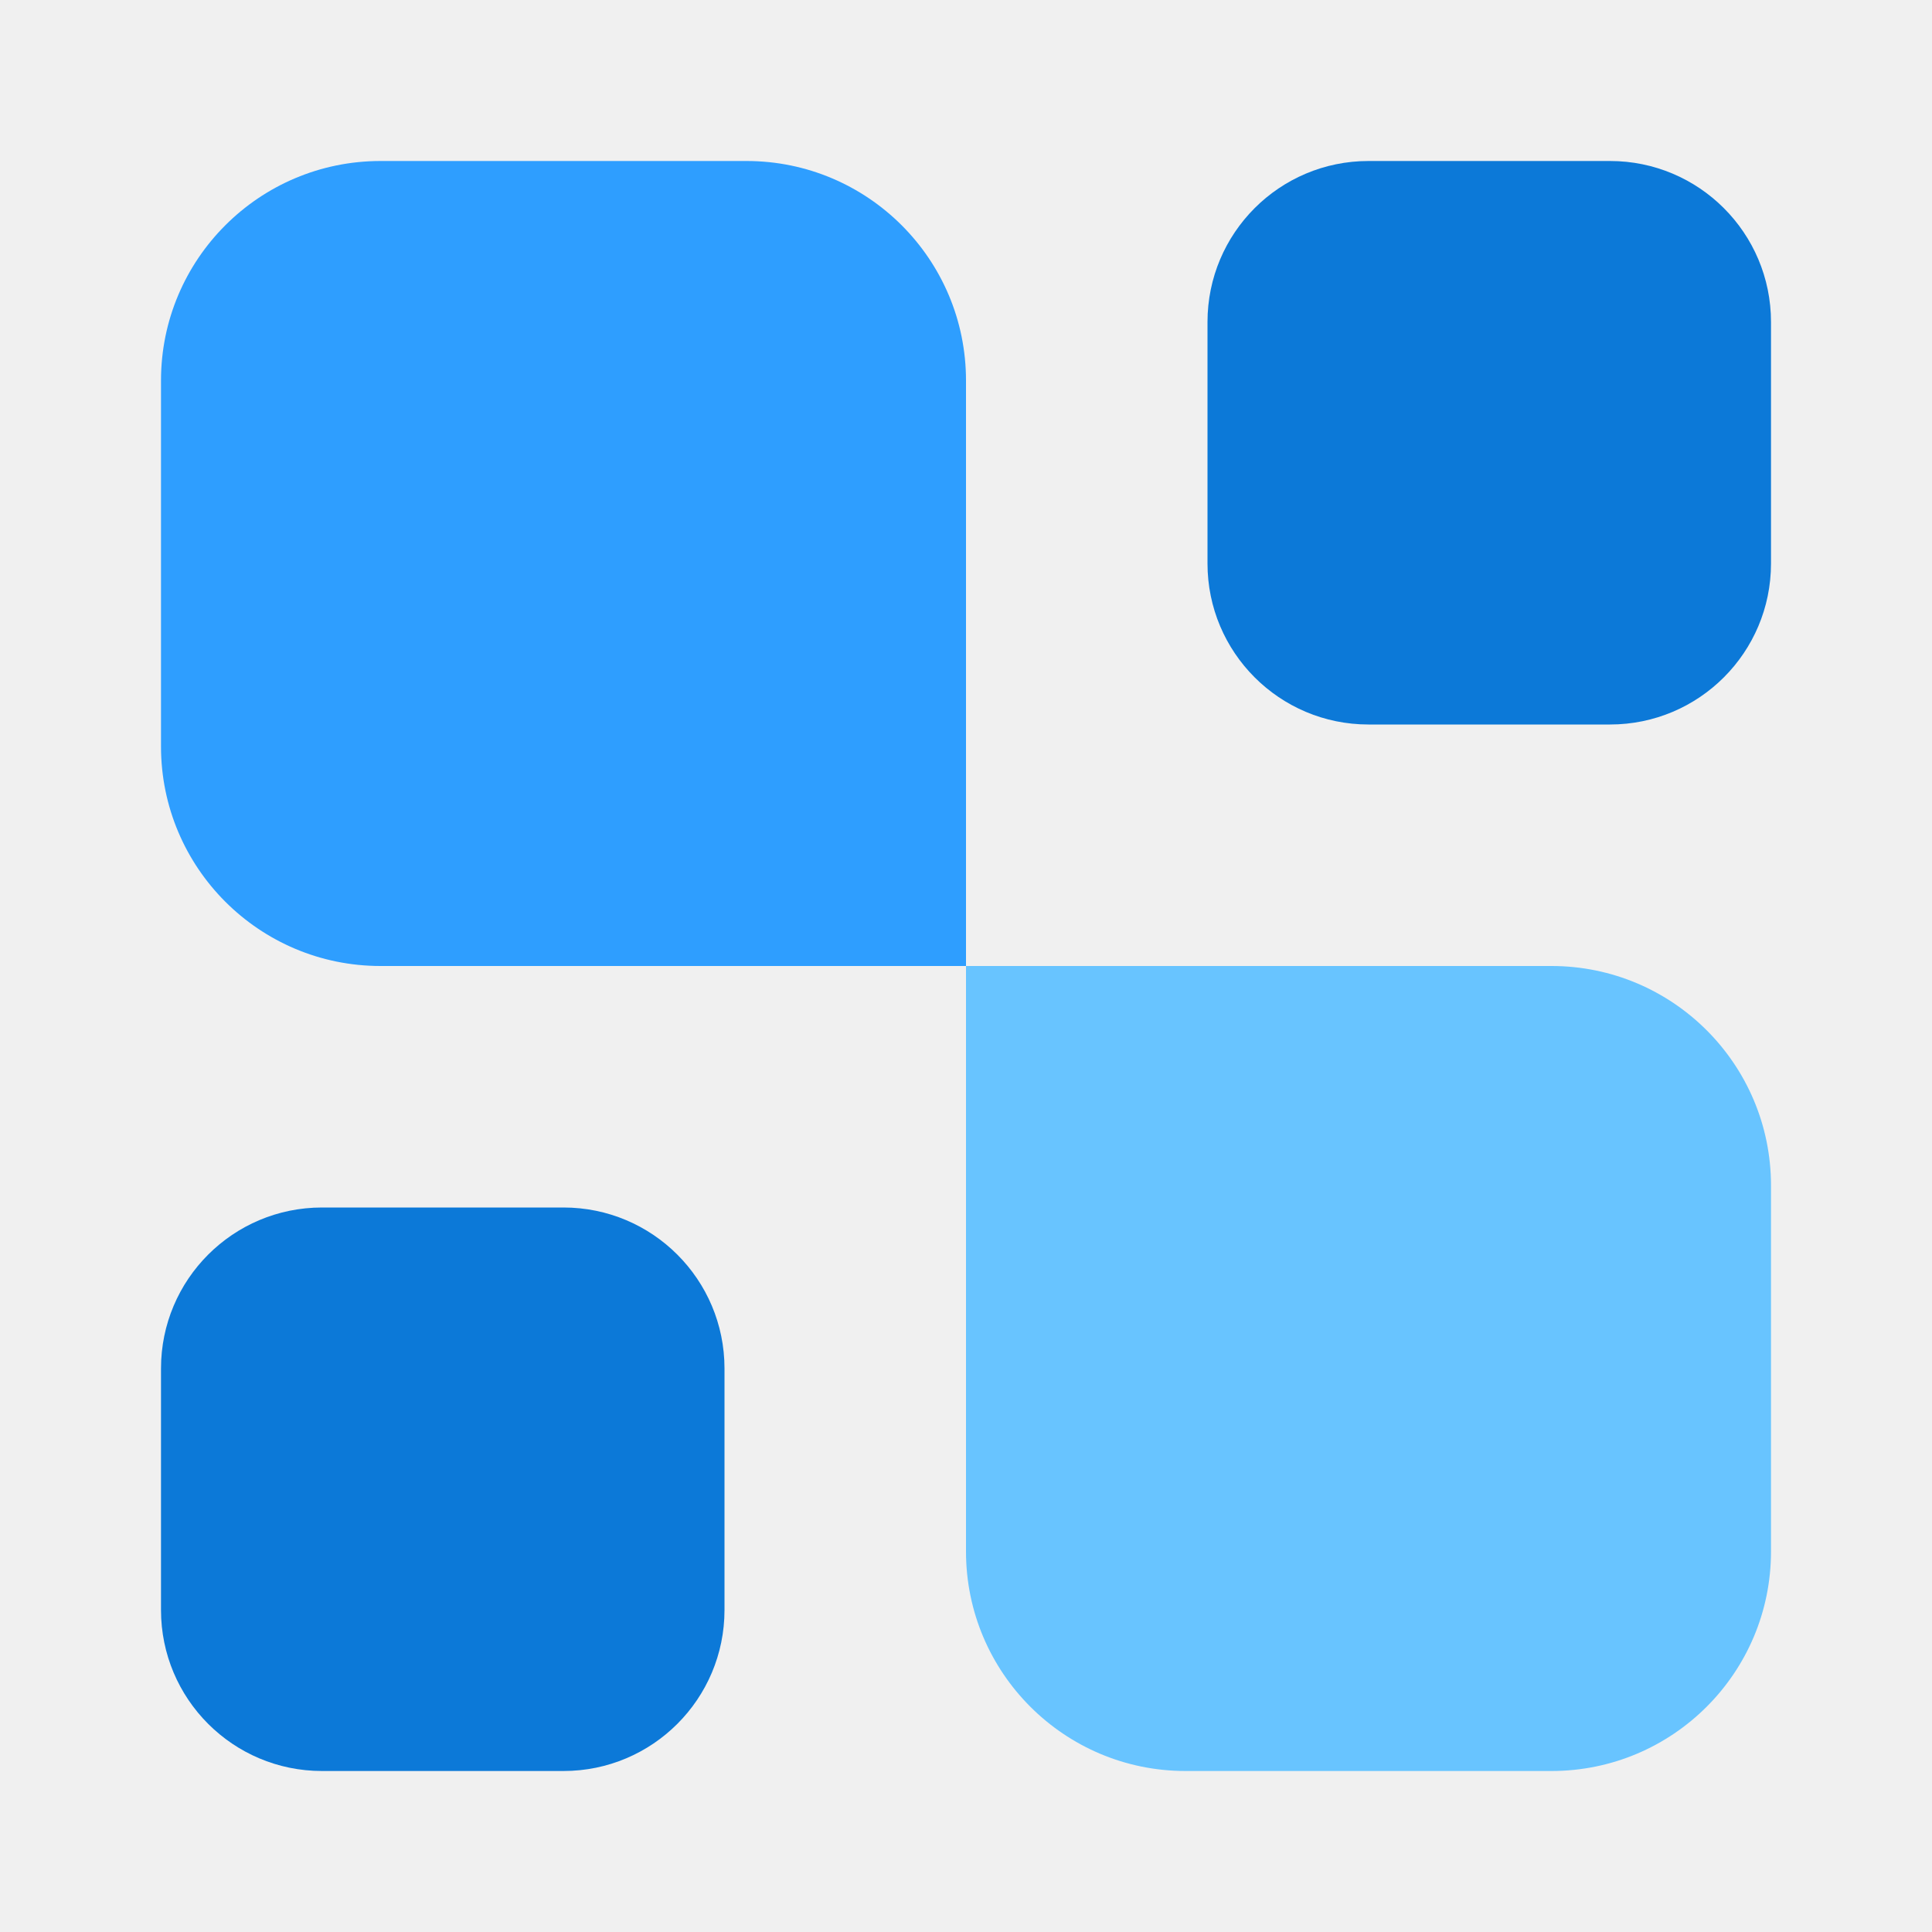
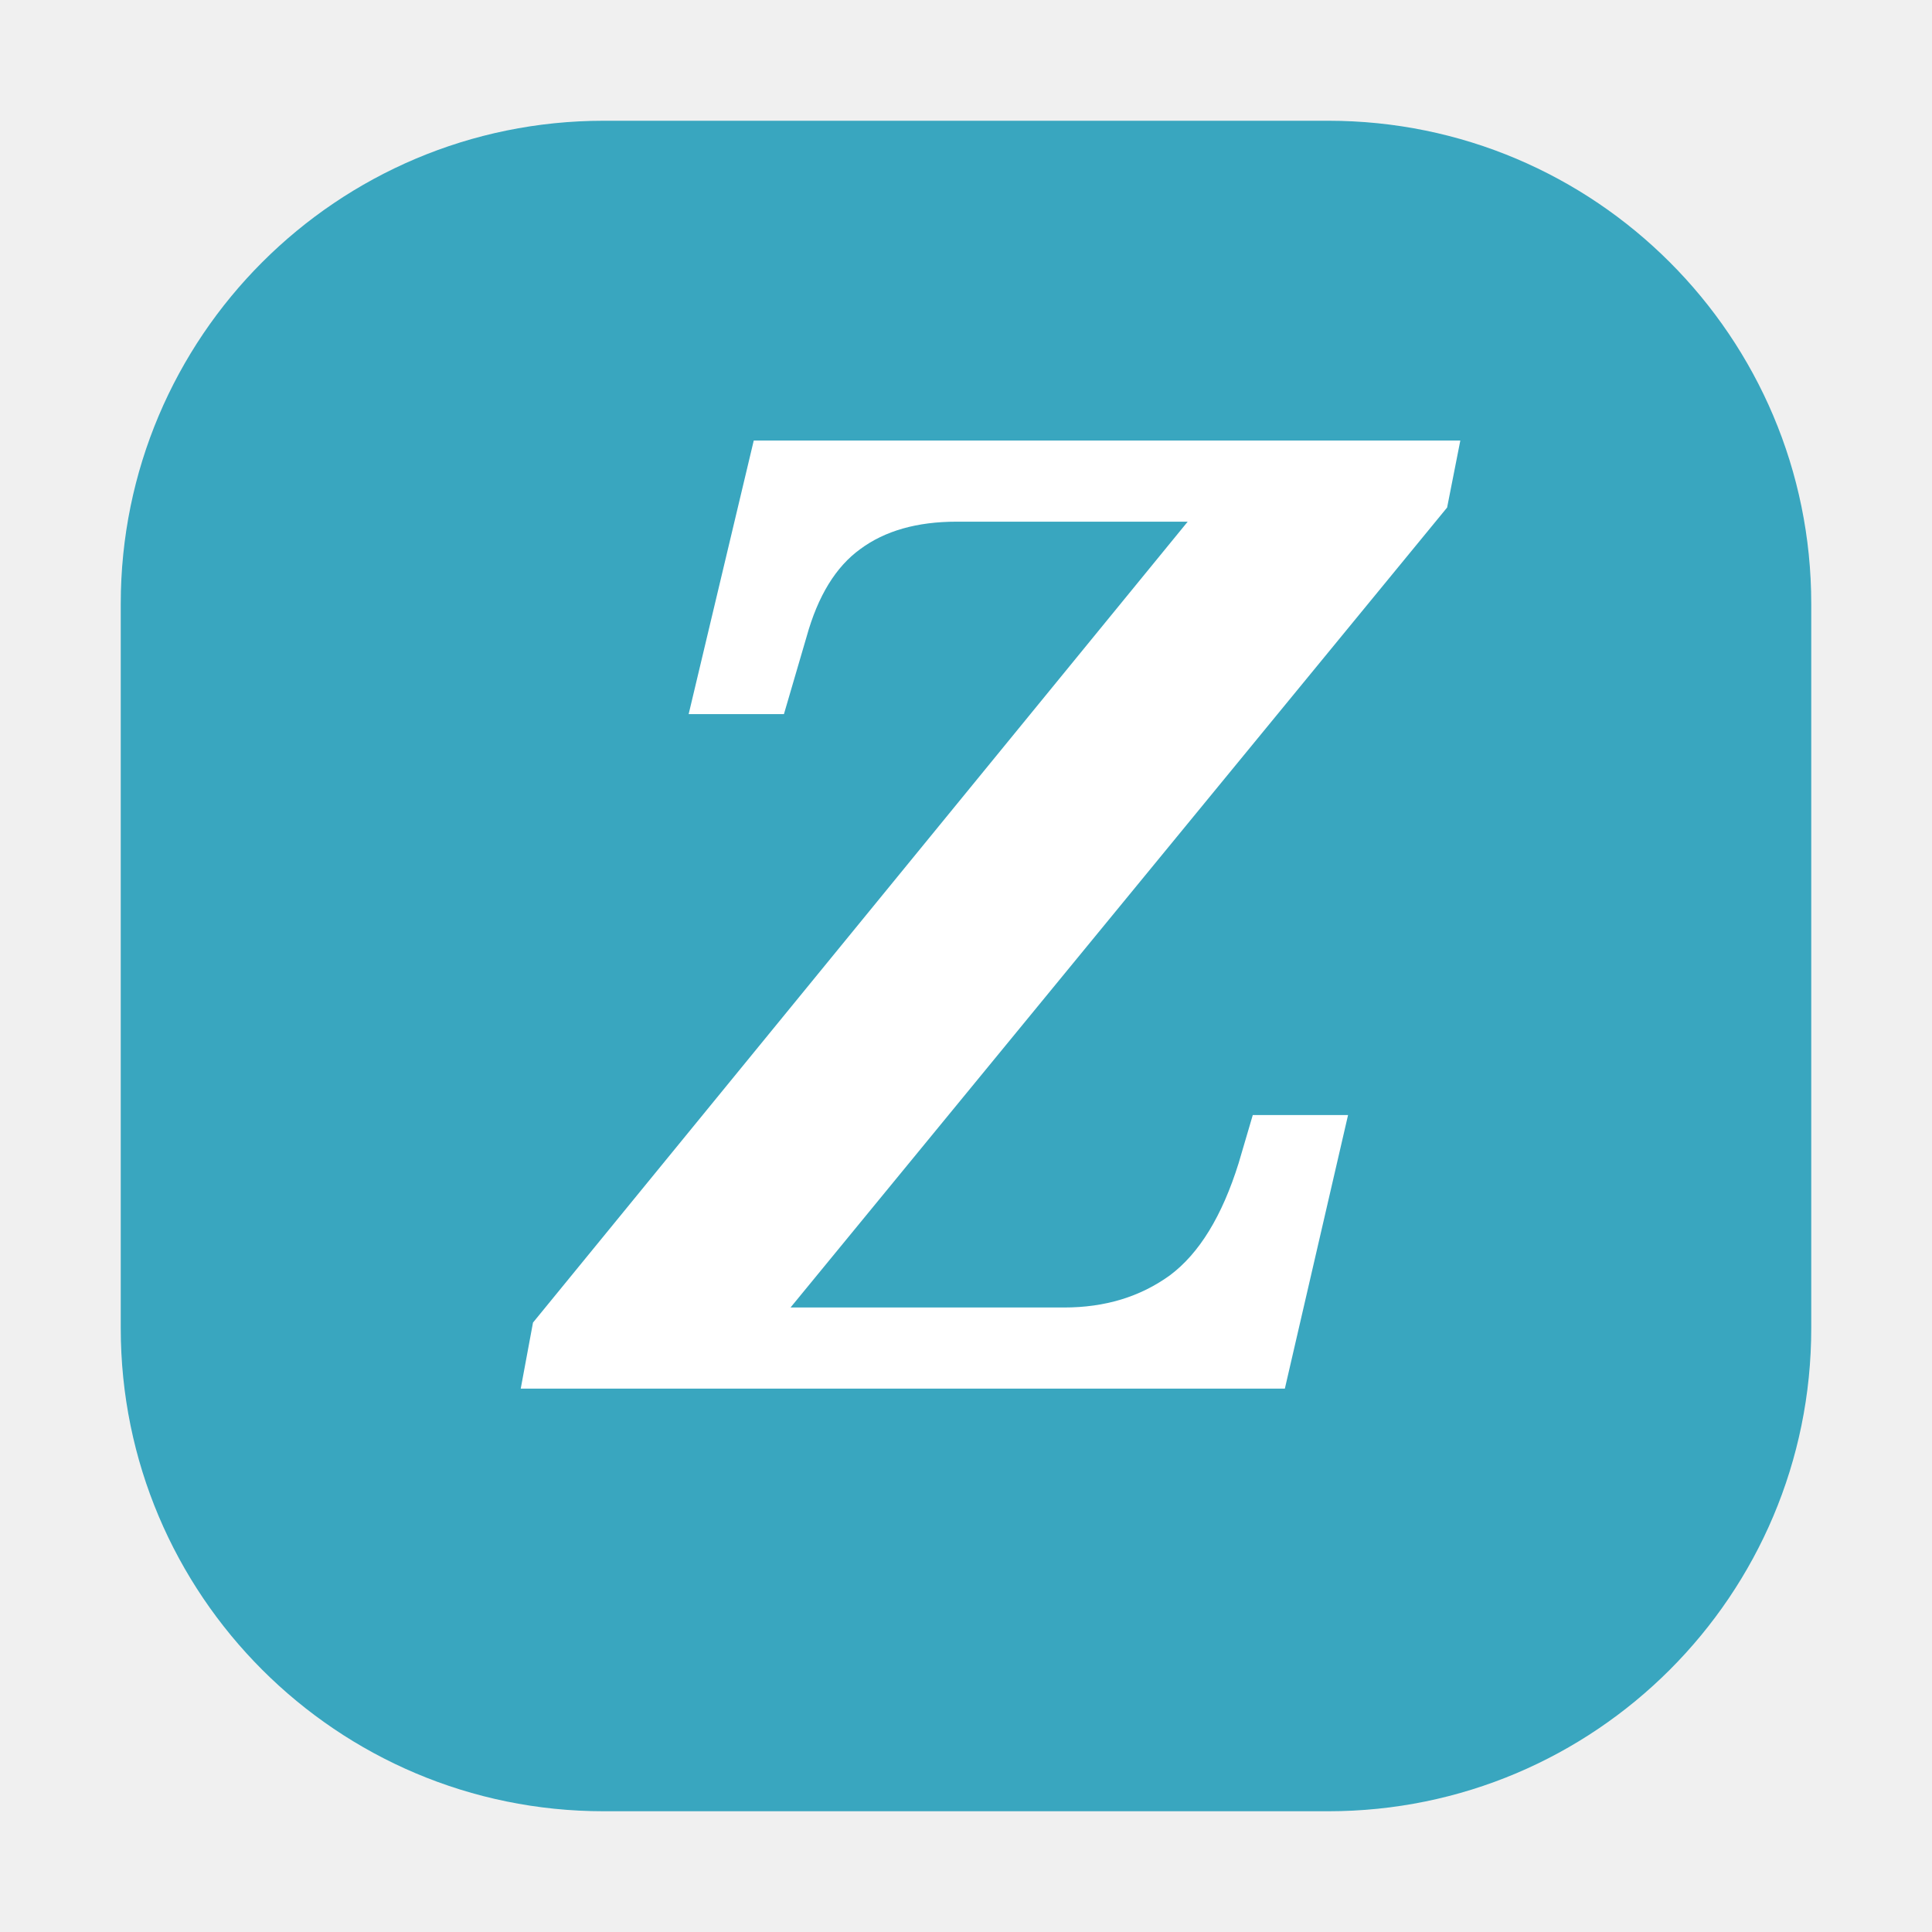
- <svg xmlns="http://www.w3.org/2000/svg" width="24" height="24" viewBox="0 0 24 24" fill="none">
-   <path d="M22 19.273C22 20.779 20.779 22 19.273 22H14.727C13.221 22 12 20.779 12 19.273V12H19.273C20.779 12 22 13.221 22 14.727V19.273Z" fill="#68C4FF" />
-   <path d="M20 2C21.105 2 22 2.895 22 4V7C22 8.105 21.105 9 20 9H17C15.895 9 15 8.105 15 7V4C15 2.895 15.895 2 17 2H20Z" fill="#0C79D8" />
-   <path d="M7 15C8.105 15 9 15.895 9 17V20C9 21.105 8.105 22 7 22H4C2.895 22 2 21.105 2 20V17C2 15.895 2.895 15 4 15H7Z" fill="#0C79D8" />
-   <path d="M12 12H4.727C3.221 12 2 10.779 2 9.273V4.727C2 3.221 3.221 2 4.727 2H9.273C10.779 2 12 3.221 12 4.727V12Z" fill="#2E9EFF" />
+ <svg xmlns="http://www.w3.org/2000/svg" width="32" height="32" viewBox="0 0 32 32" fill="none">
+   <defs>
+     <linearGradient id="bg" x1="4" y1="4" x2="28" y2="32">
+       <stop offset="0%" stop-color="#39a6bf" />
+       <stop offset="100%" stop-color="#18796d" />
+     </linearGradient>
+   </defs>
+   <rect x="2" y="2" width="28" height="28" rx="8" fill="url(#bg)" />
+   <text x="16" y="23" text-anchor="middle" font-family="Georgia, 'Songti SC', serif" font-size="22" font-weight="700" font-style="italic" fill="white">Z</text>
</svg>
